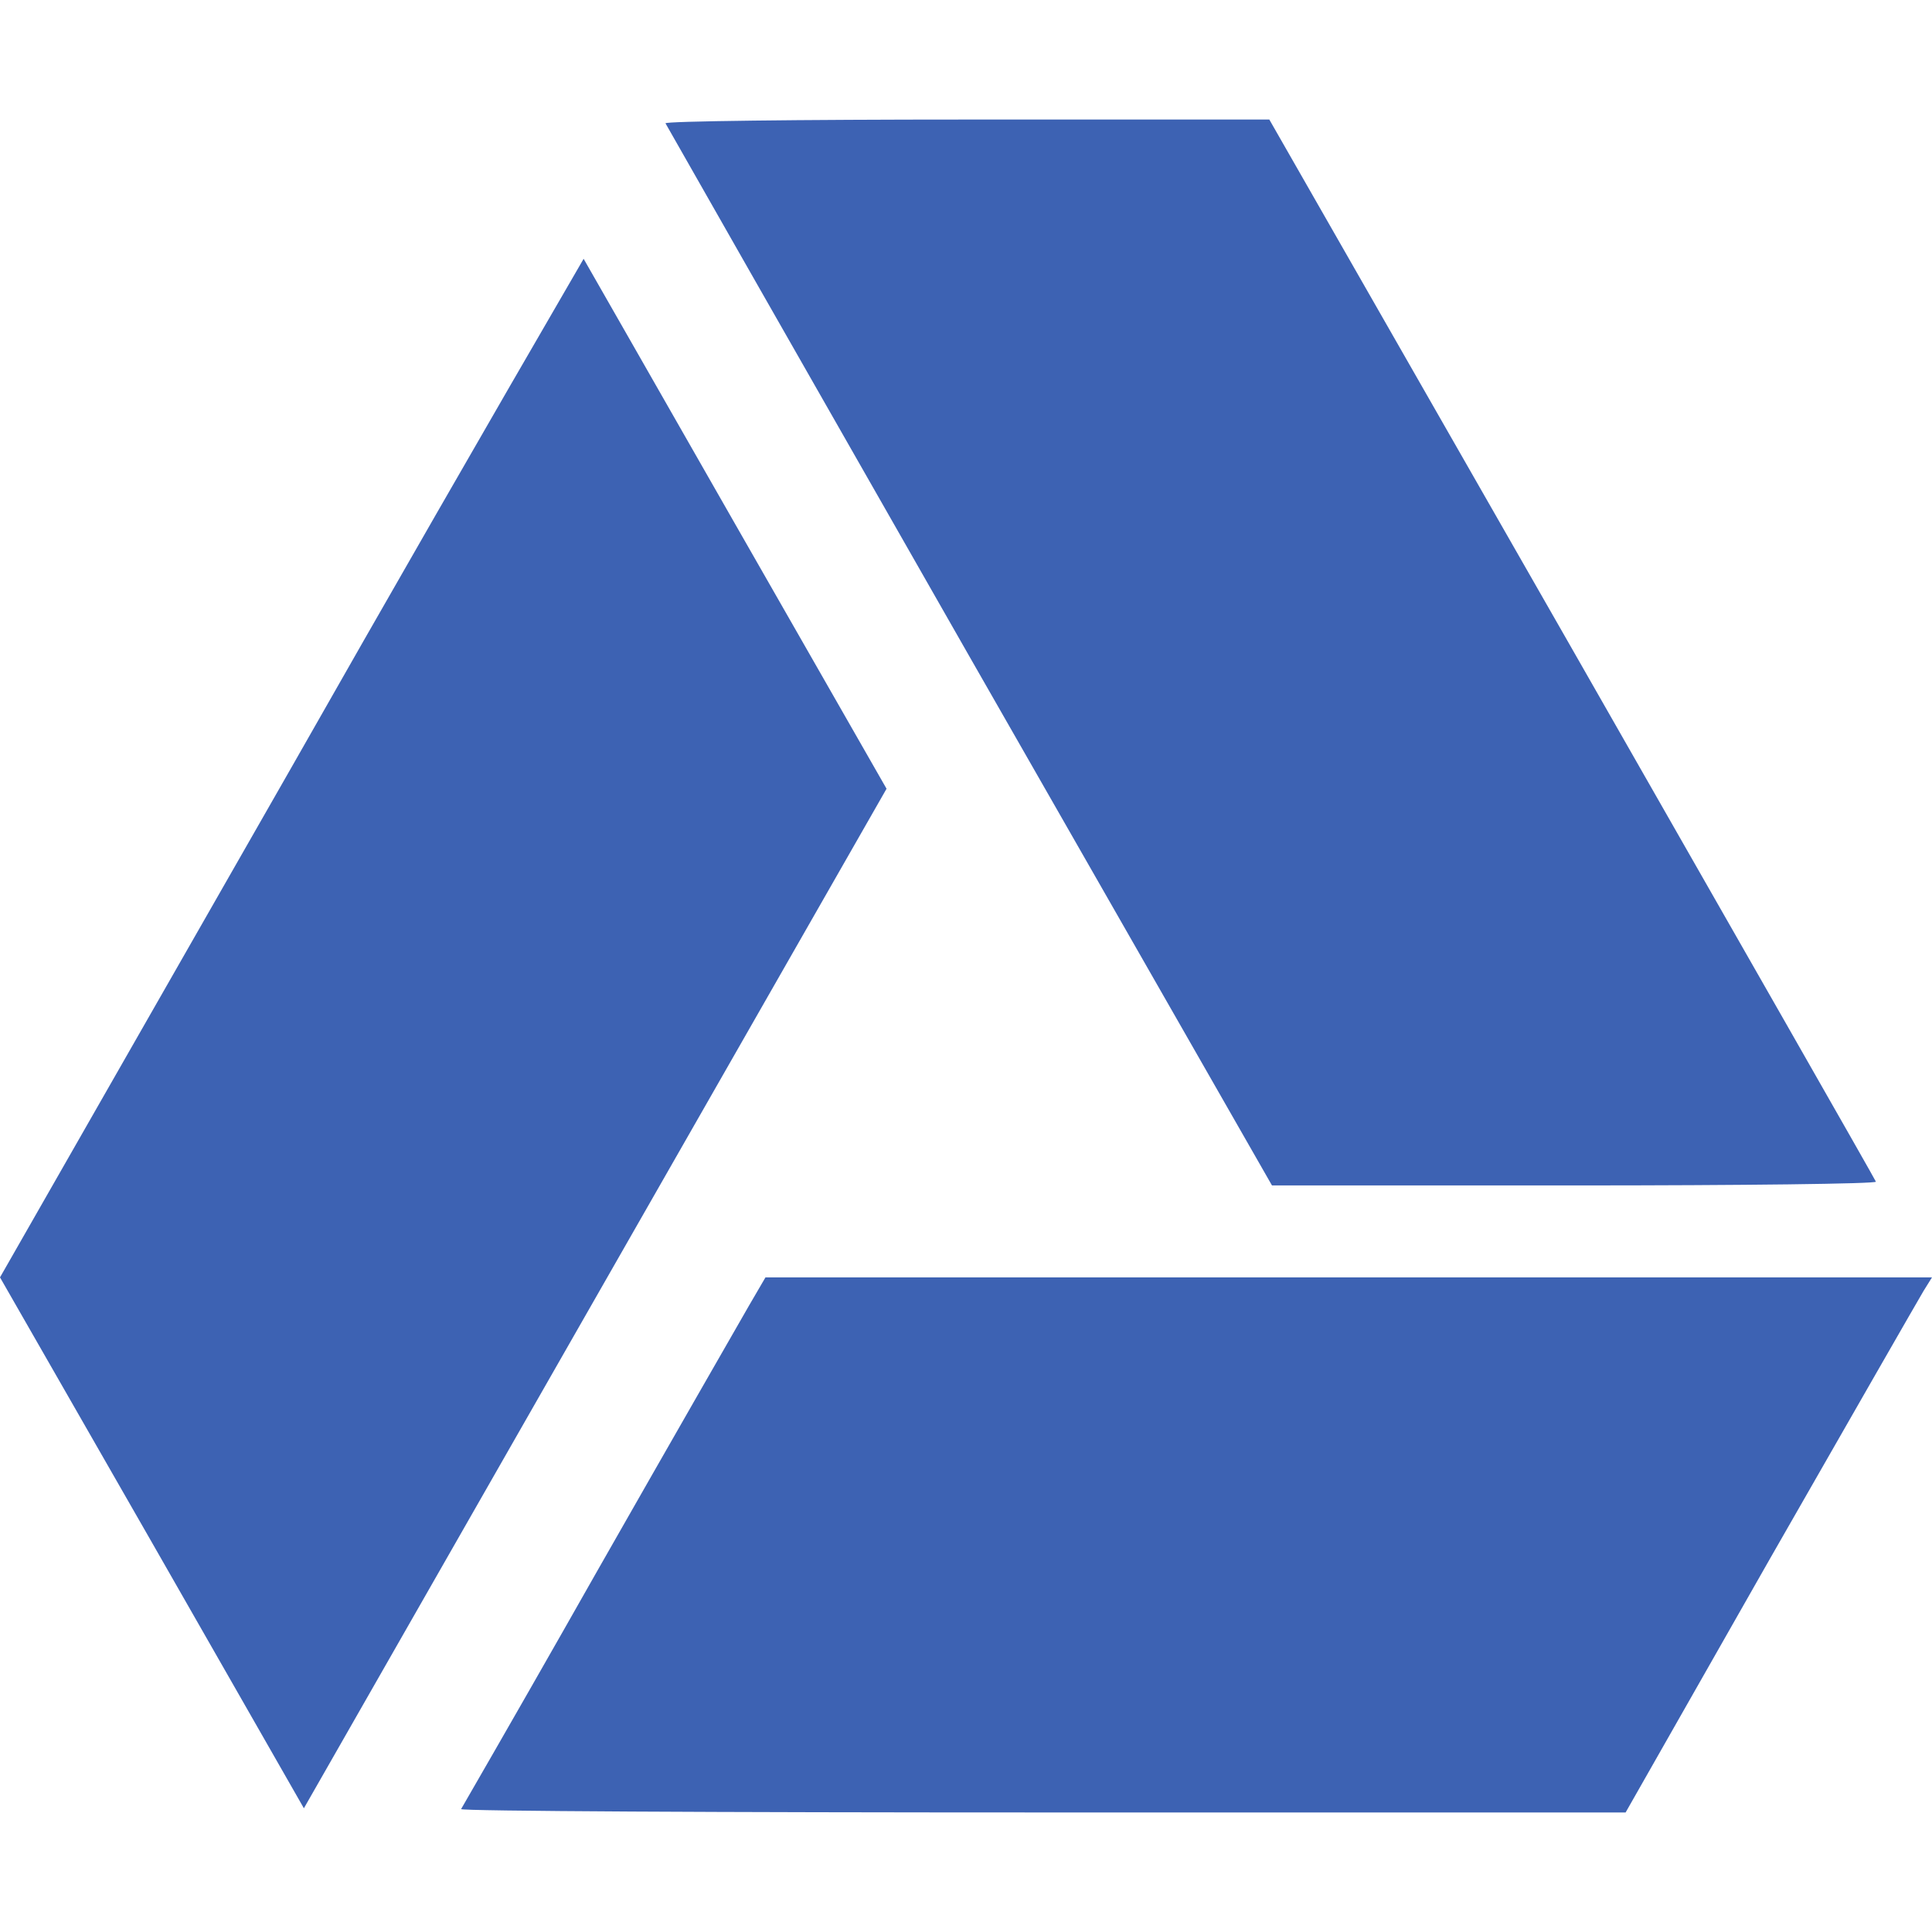
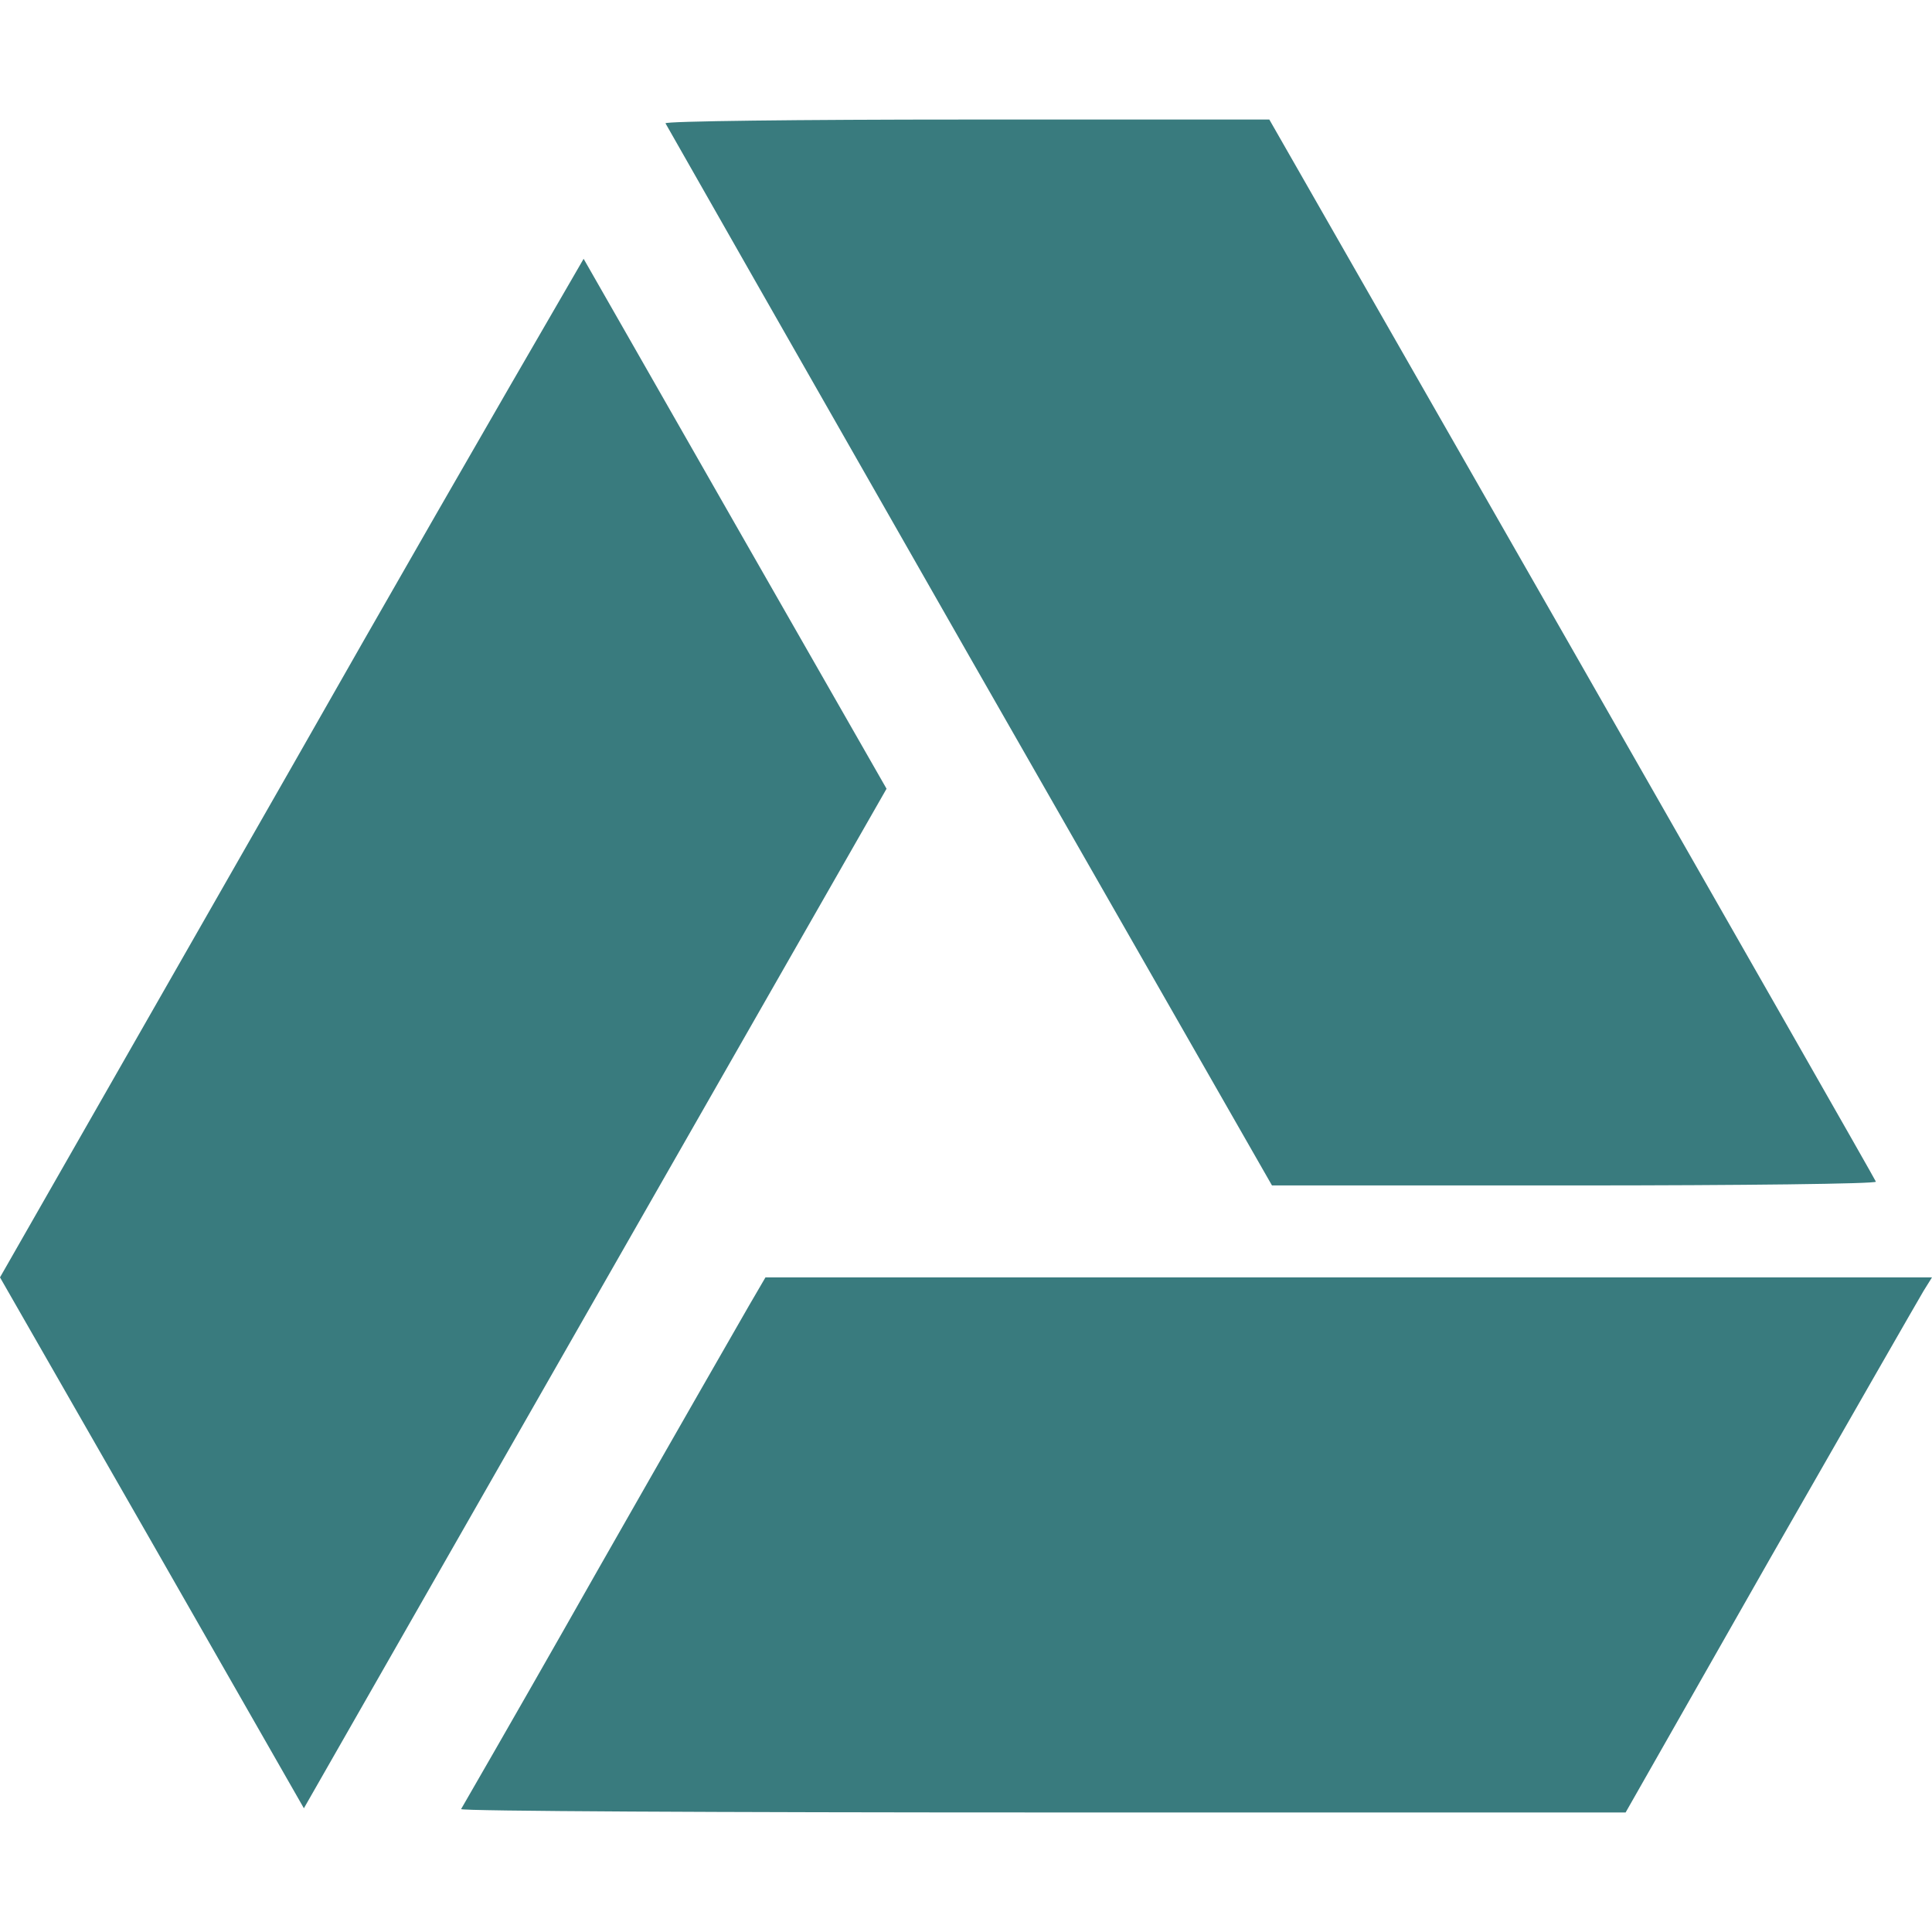
<svg xmlns="http://www.w3.org/2000/svg" width="144" height="144" viewBox="0 0 144 144" fill="none">
-   <path d="M72.06 8.91C59.568 8.91 49.536 9.03 49.602 9.192C49.662 9.312 59.85 27.198 72.246 48.912L94.806 88.356H117.366C129.852 88.356 139.884 88.236 139.818 88.074C139.788 87.954 129.57 70.068 117.168 48.354L94.608 8.91H72.06ZM43.5 19.29C36.182 31.894 28.922 44.533 21.72 57.204L0 95.208L11.34 114.996L22.65 134.778L44.37 96.768L66.078 58.788L54.798 39.066C48.6 28.224 43.53 19.326 43.5 19.29ZM57.054 95.208L55.836 97.296C55.152 98.484 50.076 107.328 44.556 117.018C41.184 122.972 37.788 128.912 34.368 134.838C34.308 134.994 53.808 135.09 77.7 135.09H121.164L131.94 116.148C137.892 105.744 143.04 96.768 143.376 96.21L144 95.208H100.506H57.054Z" fill="#3D62B3" />
+   <path d="M72.06 8.91C59.568 8.91 49.536 9.03 49.602 9.192C49.662 9.312 59.85 27.198 72.246 48.912L94.806 88.356H117.366C129.852 88.356 139.884 88.236 139.818 88.074C139.788 87.954 129.57 70.068 117.168 48.354L94.608 8.91H72.06ZM43.5 19.29C36.182 31.894 28.922 44.533 21.72 57.204L0 95.208L11.34 114.996L22.65 134.778L44.37 96.768L66.078 58.788L54.798 39.066C48.6 28.224 43.53 19.326 43.5 19.29ZM57.054 95.208L55.836 97.296C55.152 98.484 50.076 107.328 44.556 117.018C41.184 122.972 37.788 128.912 34.368 134.838C34.308 134.994 53.808 135.09 77.7 135.09H121.164L131.94 116.148C137.892 105.744 143.04 96.768 143.376 96.21L144 95.208H100.506H57.054Z" fill="#397B7E" />
</svg>
